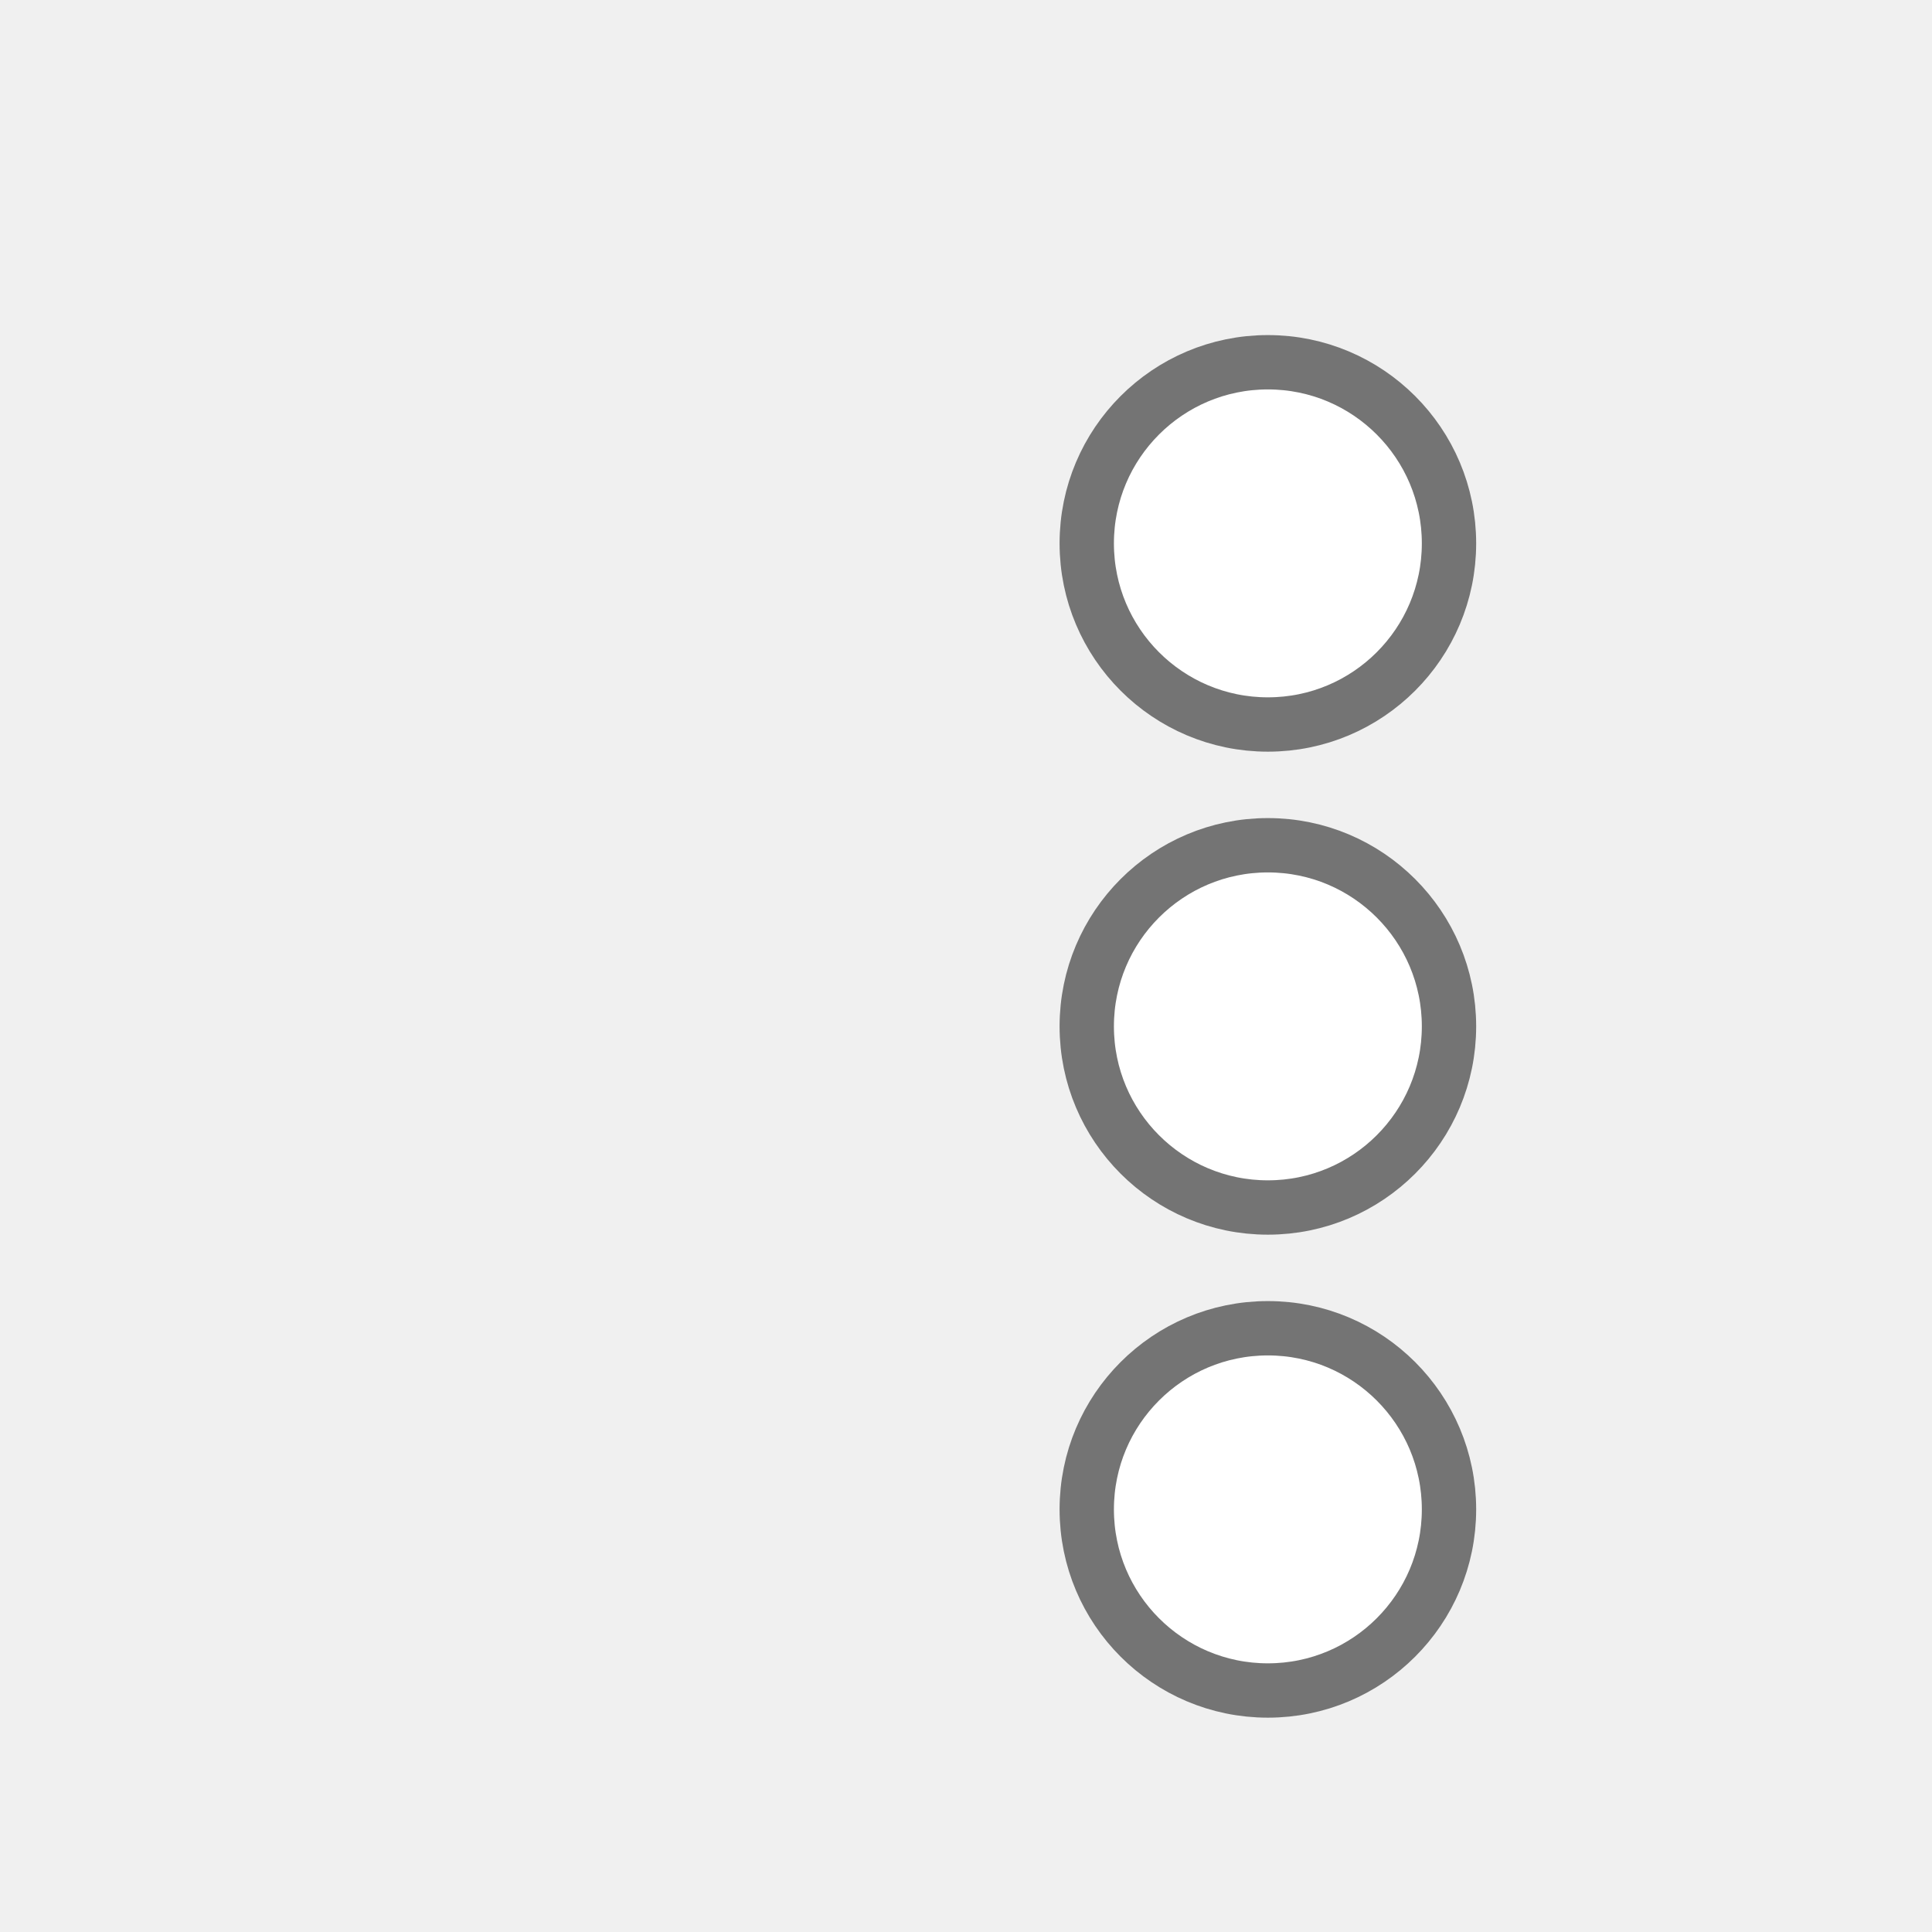
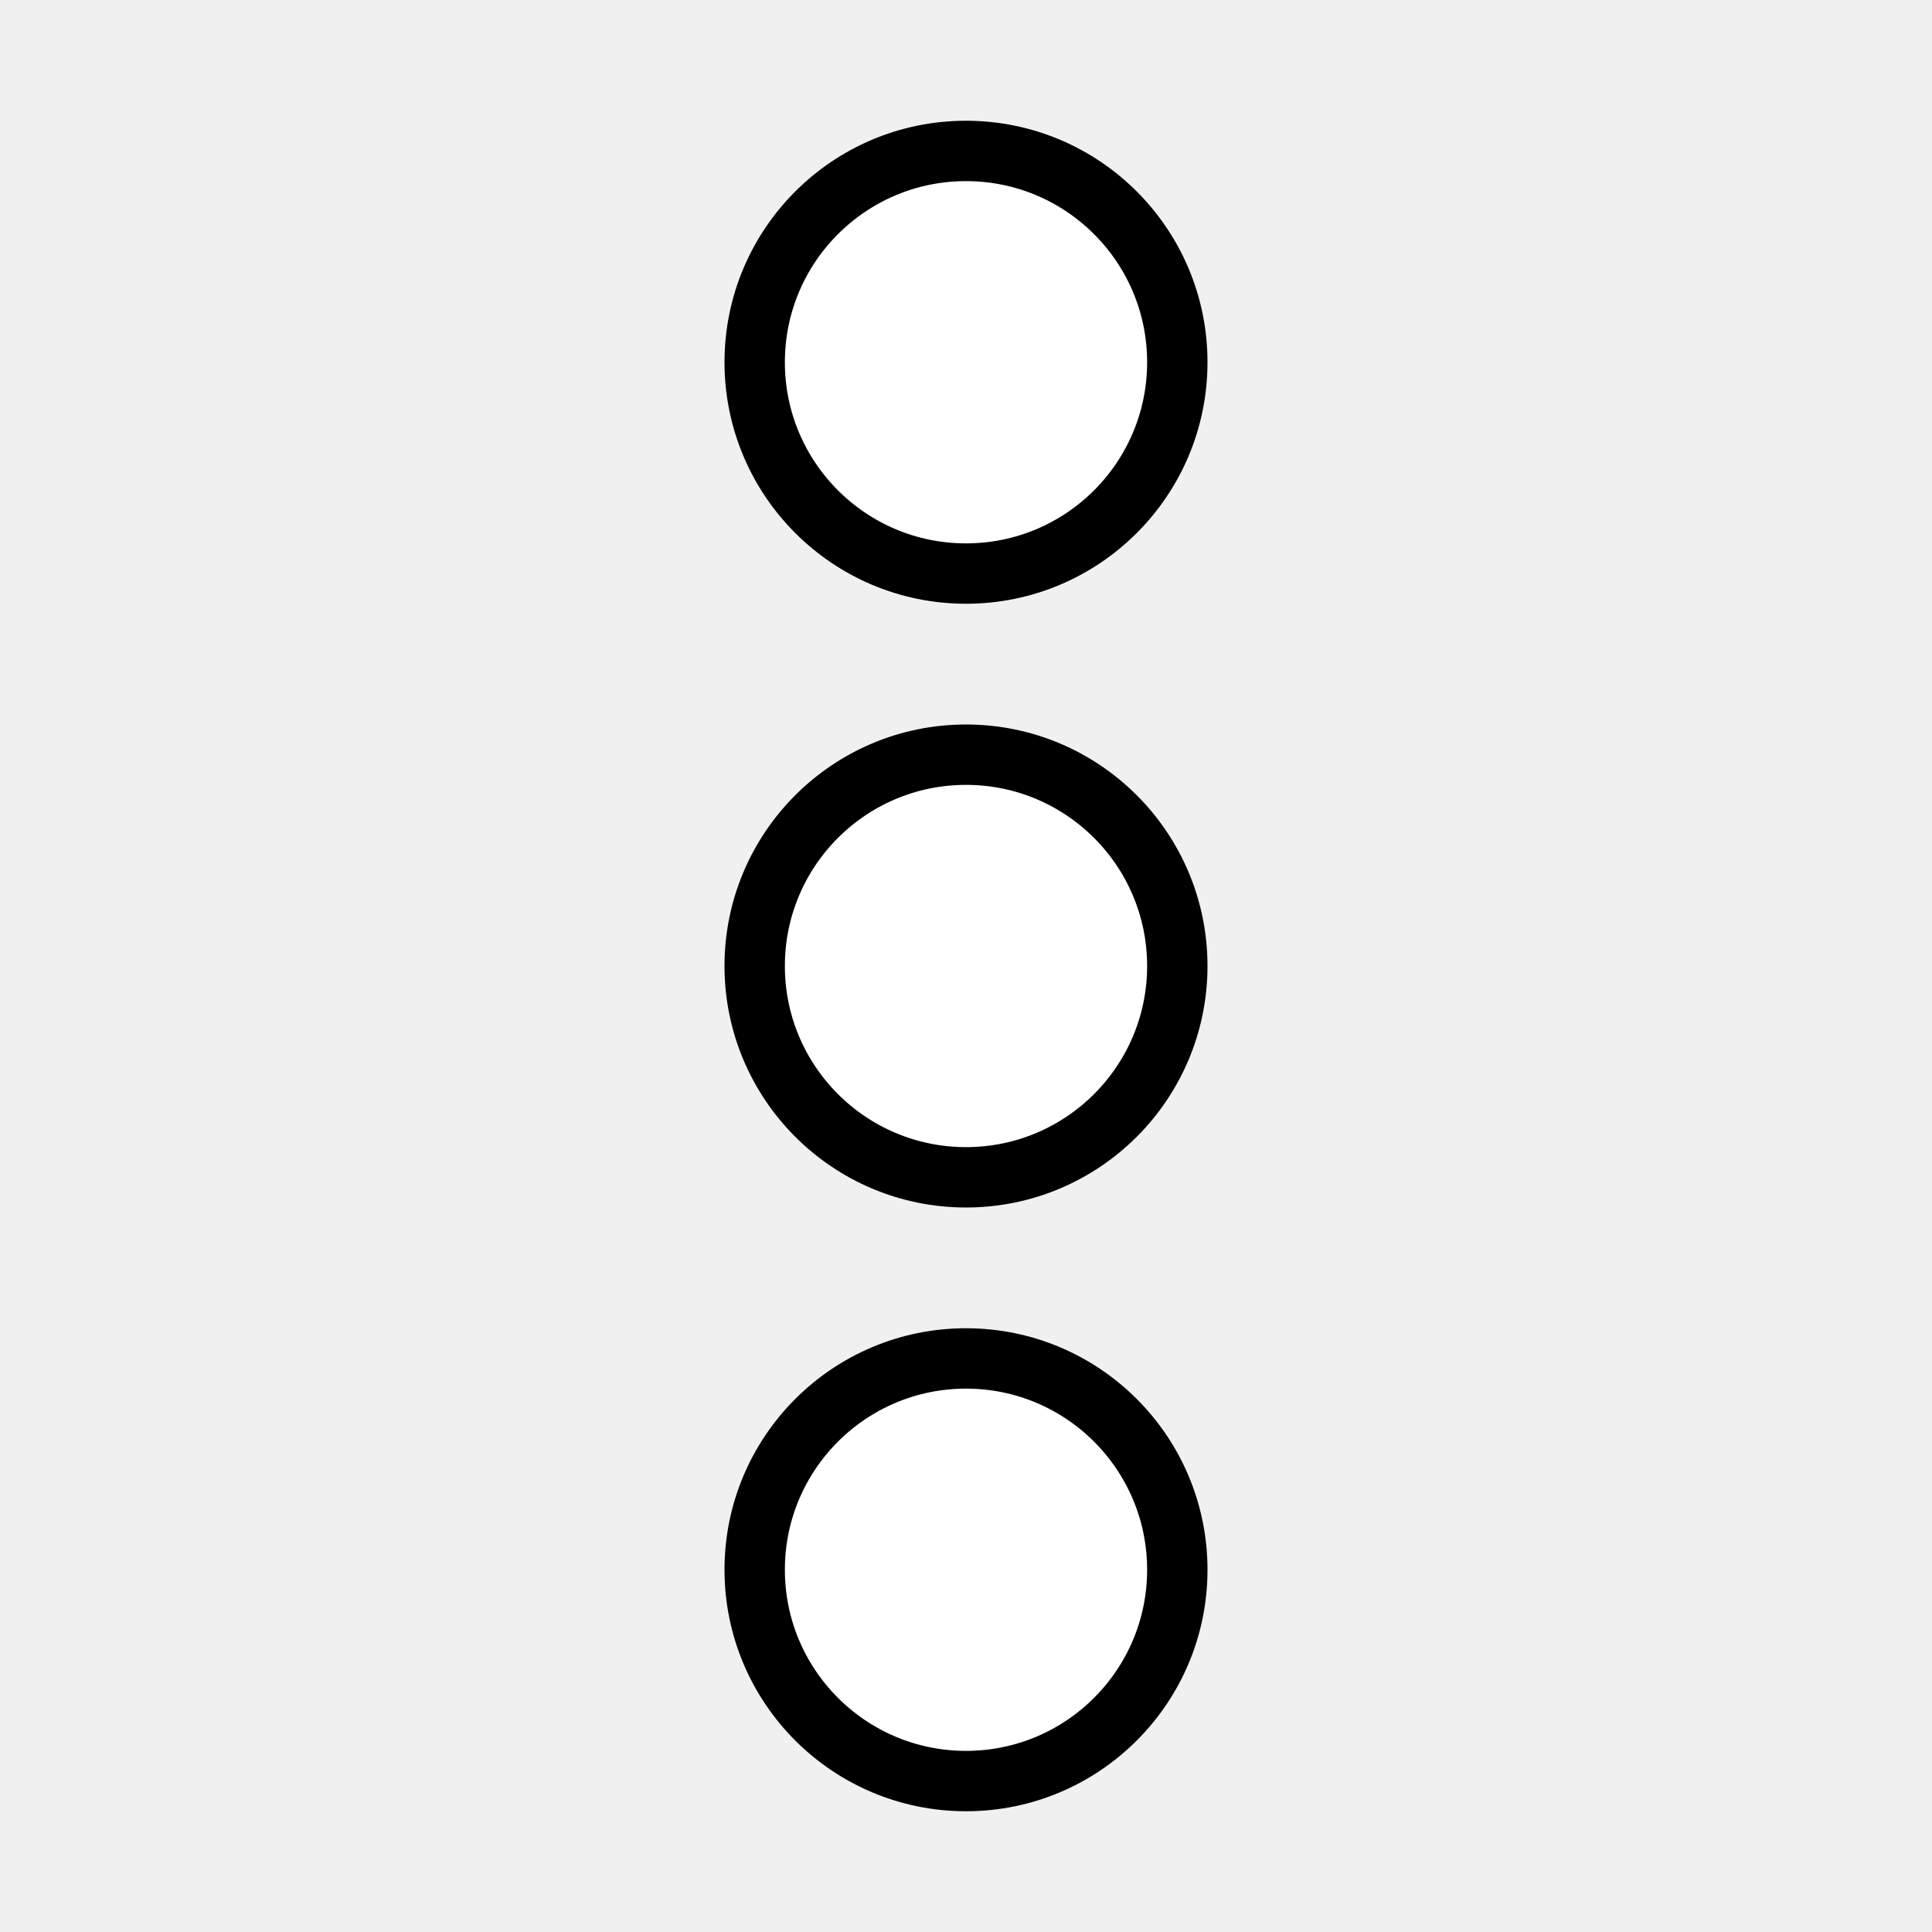
<svg xmlns="http://www.w3.org/2000/svg" width="16" height="16" viewBox="0 0 16 16" id="svg2" version="1.1">
  <defs id="defs4" />
  <g id="layer1" transform="translate(0,-1036.362)">
-     <circle style="opacity:1;vector-effect:none;fill:#ffffff;fill-opacity:1;fill-rule:nonzero;stroke:#747474;stroke-width:0.45;stroke-linecap:butt;stroke-linejoin:miter;stroke-miterlimit:4;stroke-dasharray:none;stroke-dashoffset:0;stroke-opacity:1" id="path4790" cx="10.5" cy="1040.862" r="1.5" />
-     <circle style="opacity:1;vector-effect:none;fill:#ffffff;fill-opacity:1;fill-rule:nonzero;stroke:#747474;stroke-width:0.45;stroke-linecap:butt;stroke-linejoin:miter;stroke-miterlimit:4;stroke-dasharray:none;stroke-dashoffset:0;stroke-opacity:1" id="path4790-4" cx="10.5" cy="1044.862" r="1.5" />
-     <circle style="opacity:1;vector-effect:none;fill:#ffffff;fill-opacity:1;fill-rule:nonzero;stroke:#747474;stroke-width:0.45;stroke-linecap:butt;stroke-linejoin:miter;stroke-miterlimit:4;stroke-dasharray:none;stroke-dashoffset:0;stroke-opacity:1" id="path4790-4-7" cx="10.5" cy="1048.862" r="1.5" />
+     <circle style="opacity:1;fill:#ffffff;fill-opacity:1;fill-rule:nonzero;stroke:#000000;stroke-width:0.5;stroke-linecap:butt;stroke-linejoin:miter;stroke-miterlimit:4;stroke-dasharray:none;stroke-dashoffset:0;stroke-opacity:1" id="path4790" cx="8" cy="1039.362" r="1.75" />
+     <circle style="opacity:1;fill:#ffffff;fill-opacity:1;fill-rule:nonzero;stroke:#000000;stroke-width:0.5;stroke-linecap:butt;stroke-linejoin:miter;stroke-miterlimit:4;stroke-dasharray:none;stroke-dashoffset:0;stroke-opacity:1" id="path4790-4" cx="8" cy="1044.362" r="1.75" />
+     <circle style="opacity:1;fill:#ffffff;fill-opacity:1;fill-rule:nonzero;stroke:#000000;stroke-width:0.5;stroke-linecap:butt;stroke-linejoin:miter;stroke-miterlimit:4;stroke-dasharray:none;stroke-dashoffset:0;stroke-opacity:1" id="path4790-4-7" cx="8" cy="1049.362" r="1.75" />
  </g>
</svg>
